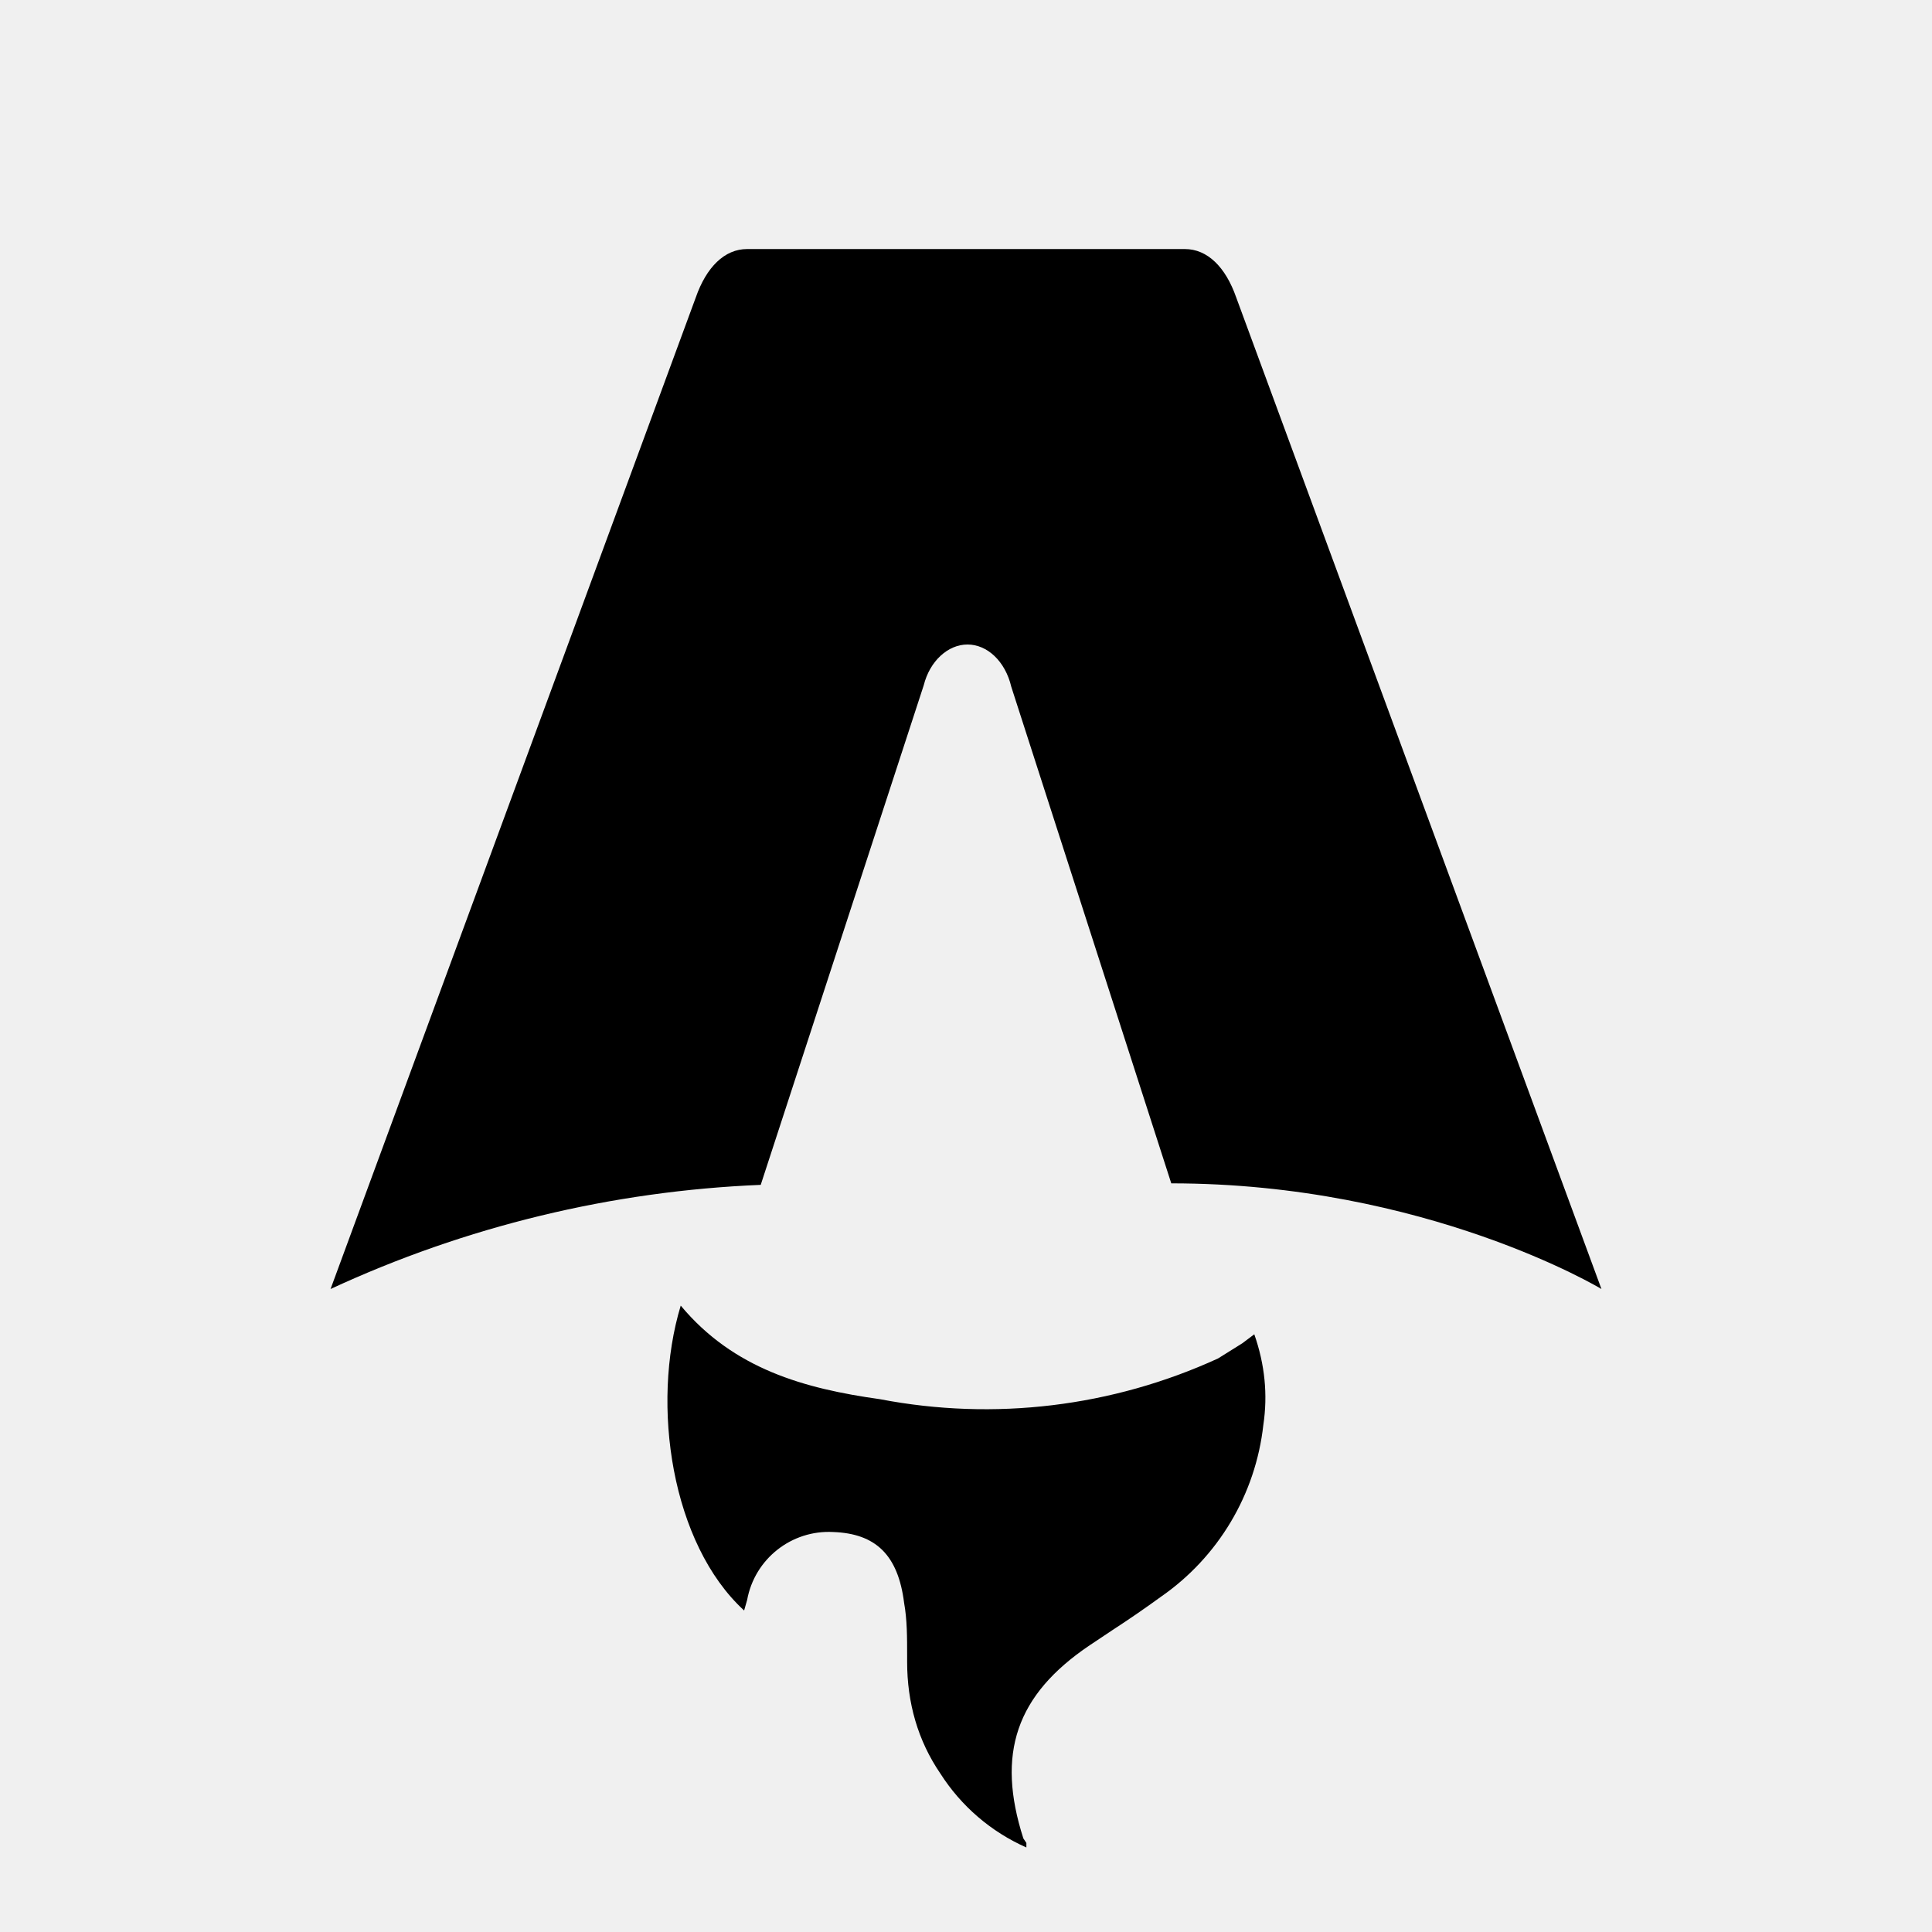
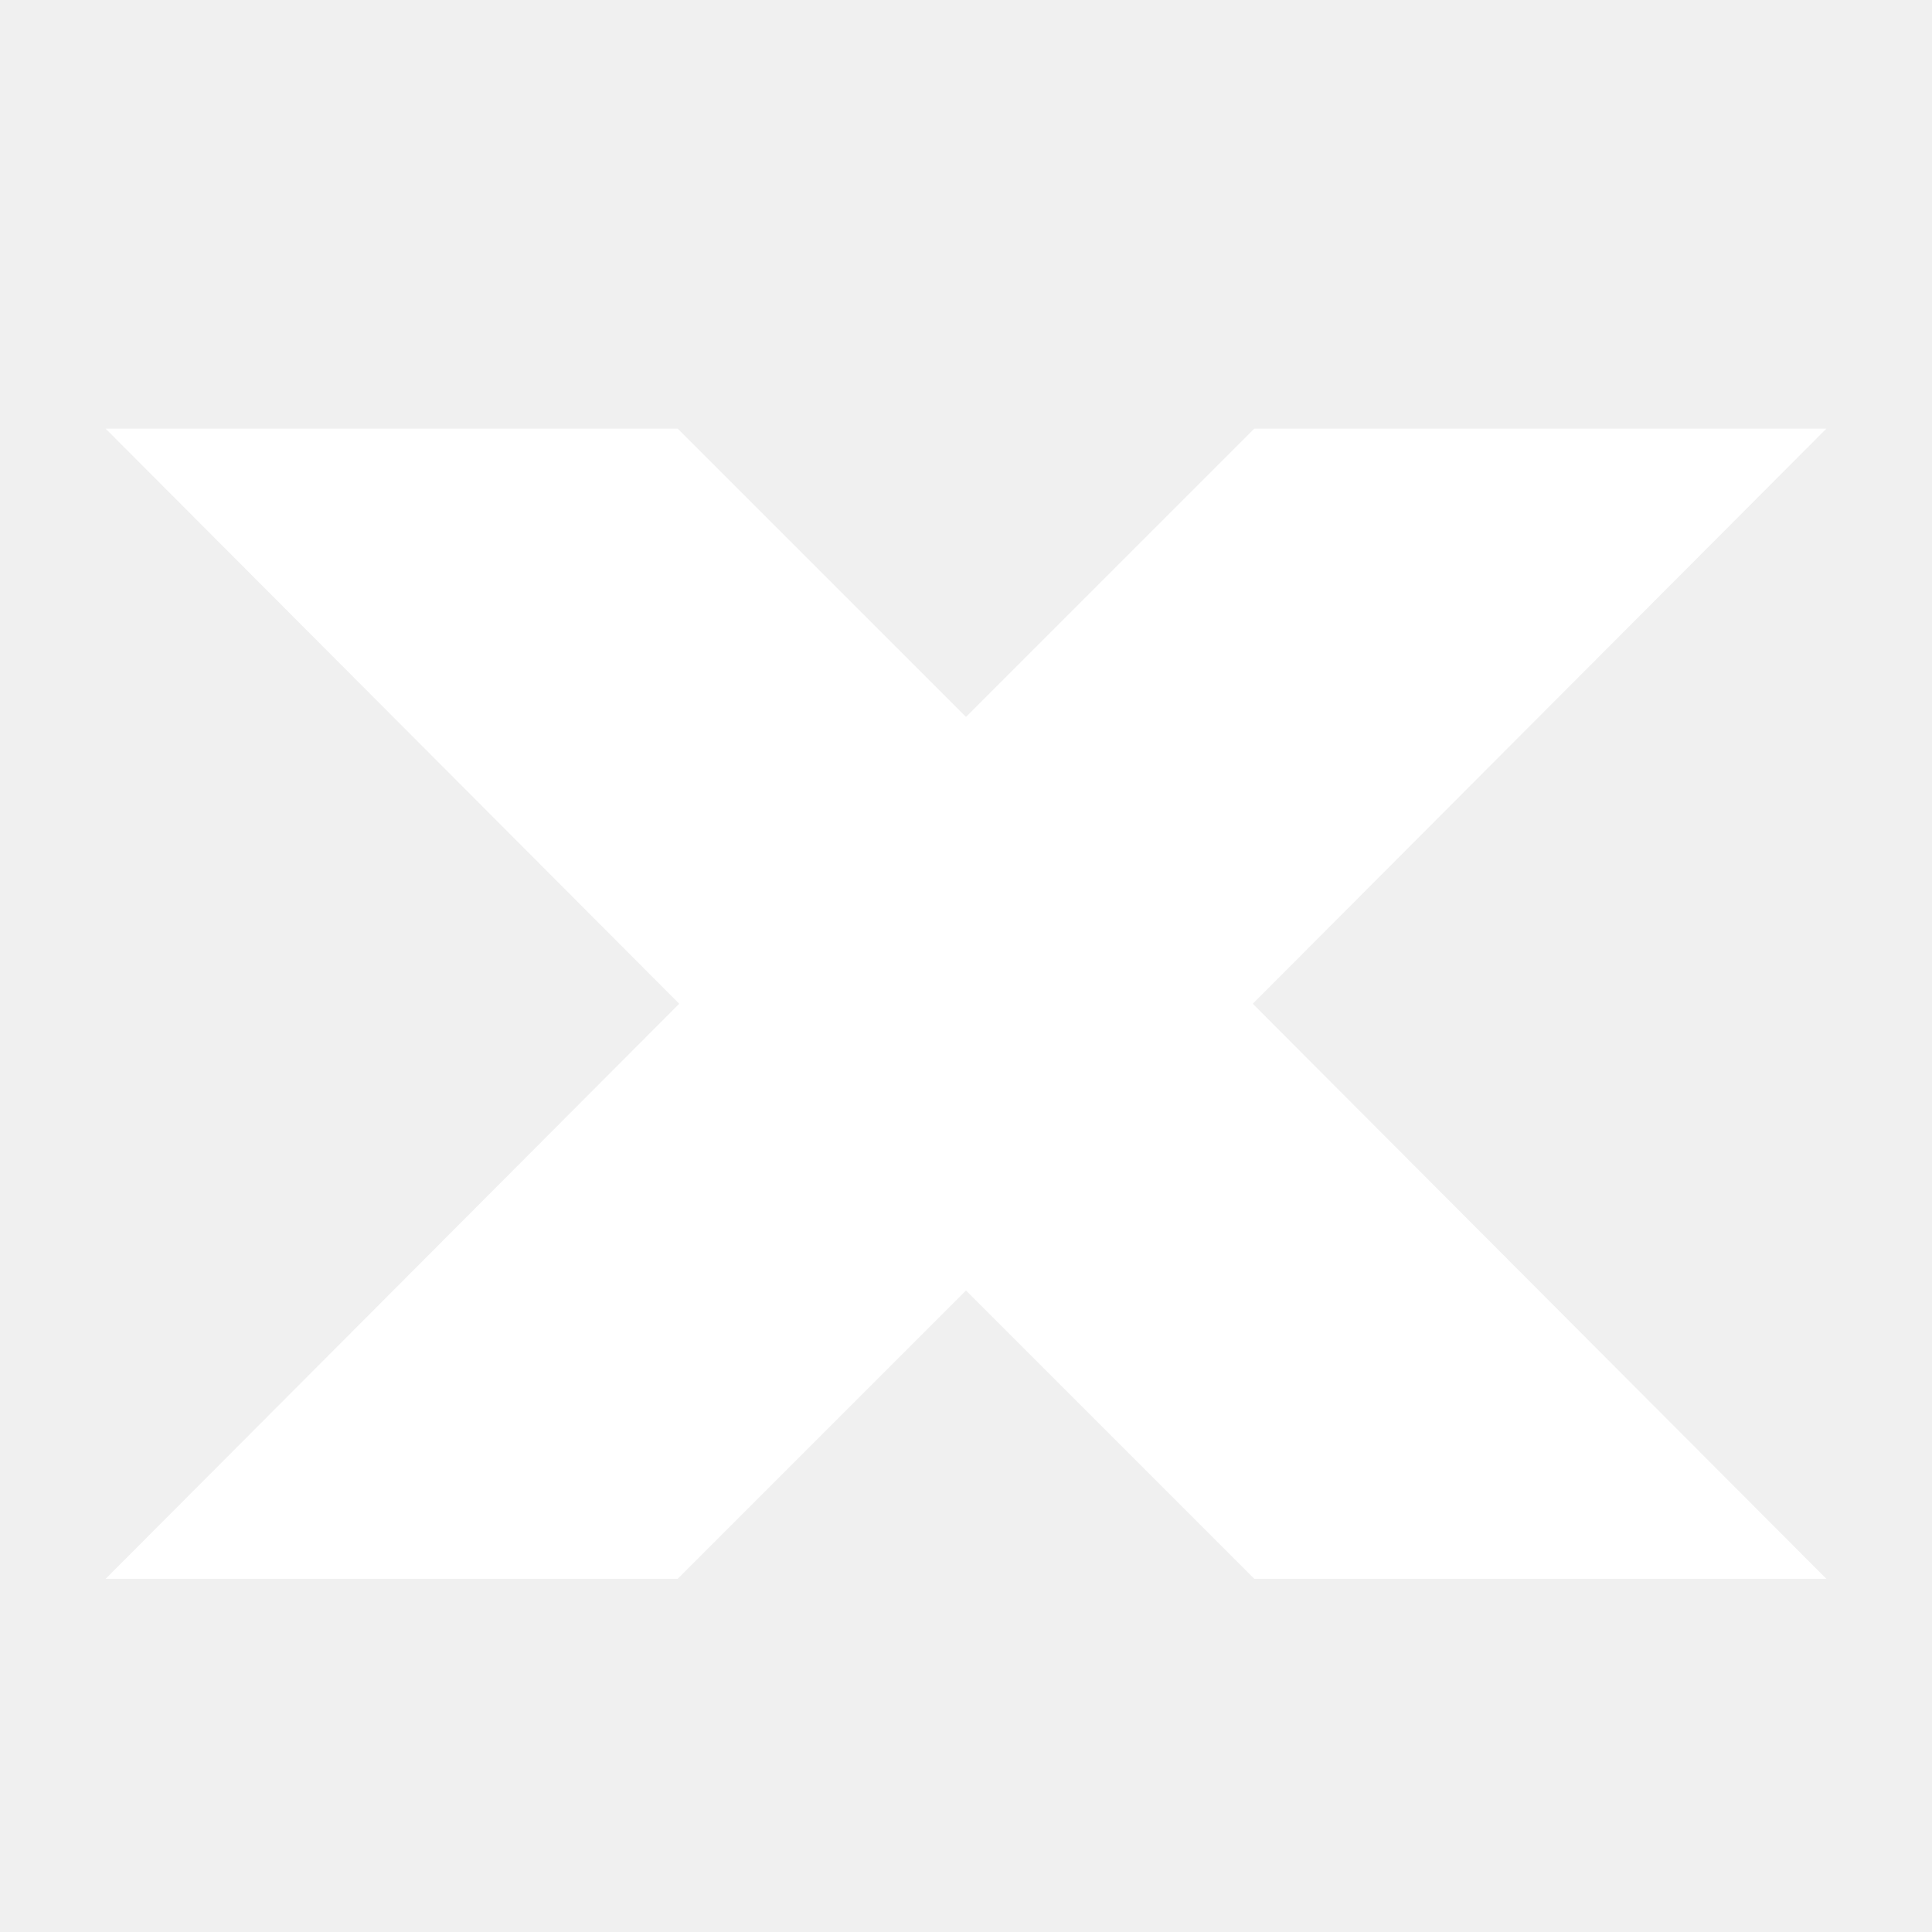
- <svg xmlns="http://www.w3.org/2000/svg" fill="none" viewBox="0 0 128 128">
-   <path d="M50.4 78.5a75.1 75.1 0 0 0-28.5 6.9l24.2-65.7c.7-2 1.9-3.2 3.4-3.2h29c1.5 0 2.7 1.2 3.4 3.2l24.2 65.7s-11.6-7-28.5-7L67 45.5c-.4-1.7-1.6-2.8-2.9-2.8-1.3 0-2.5 1.1-2.9 2.7L50.4 78.5Zm-1.1 28.2Zm-4.2-20.2c-2 6.6-.6 15.8 4.2 20.2a17.5 17.5 0 0 1 .2-.7 5.5 5.5 0 0 1 5.7-4.5c2.8.1 4.3 1.5 4.7 4.7.2 1.1.2 2.3.2 3.5v.4c0 2.7.7 5.2 2.2 7.4a13 13 0 0 0 5.7 4.9v-.3l-.2-.3c-1.8-5.6-.5-9.5 4.4-12.8l1.5-1a73 73 0 0 0 3.2-2.2 16 16 0 0 0 6.8-11.4c.3-2 .1-4-.6-6l-.8.6-1.6 1a37 37 0 0 1-22.4 2.7c-5-.7-9.7-2-13.2-6.2Z" />
-   <style>
-         path { fill: #000; }
-         @media (prefers-color-scheme: dark) {
-             path { fill: #FFF; }
-         }
+ <svg xmlns="http://www.w3.org/2000/svg" version="1.1" viewBox="0 0 128 128">
+   <defs>
+     <style>
+       .cls-1 {
+         fill: #fff;
+       }
    </style>
+   </defs>
+   <g>
+     <g id="Layer_1">
+       <polygon class="cls-1" points="83 66.5 121 104.6 83.1 104.6 64 85.5 44.9 104.6 7 104.6 45 66.5 7 28.4 44.9 28.4 64 47.5 83.1 28.4 121 28.4 83 66.5" />
+     </g>
+   </g>
</svg>
